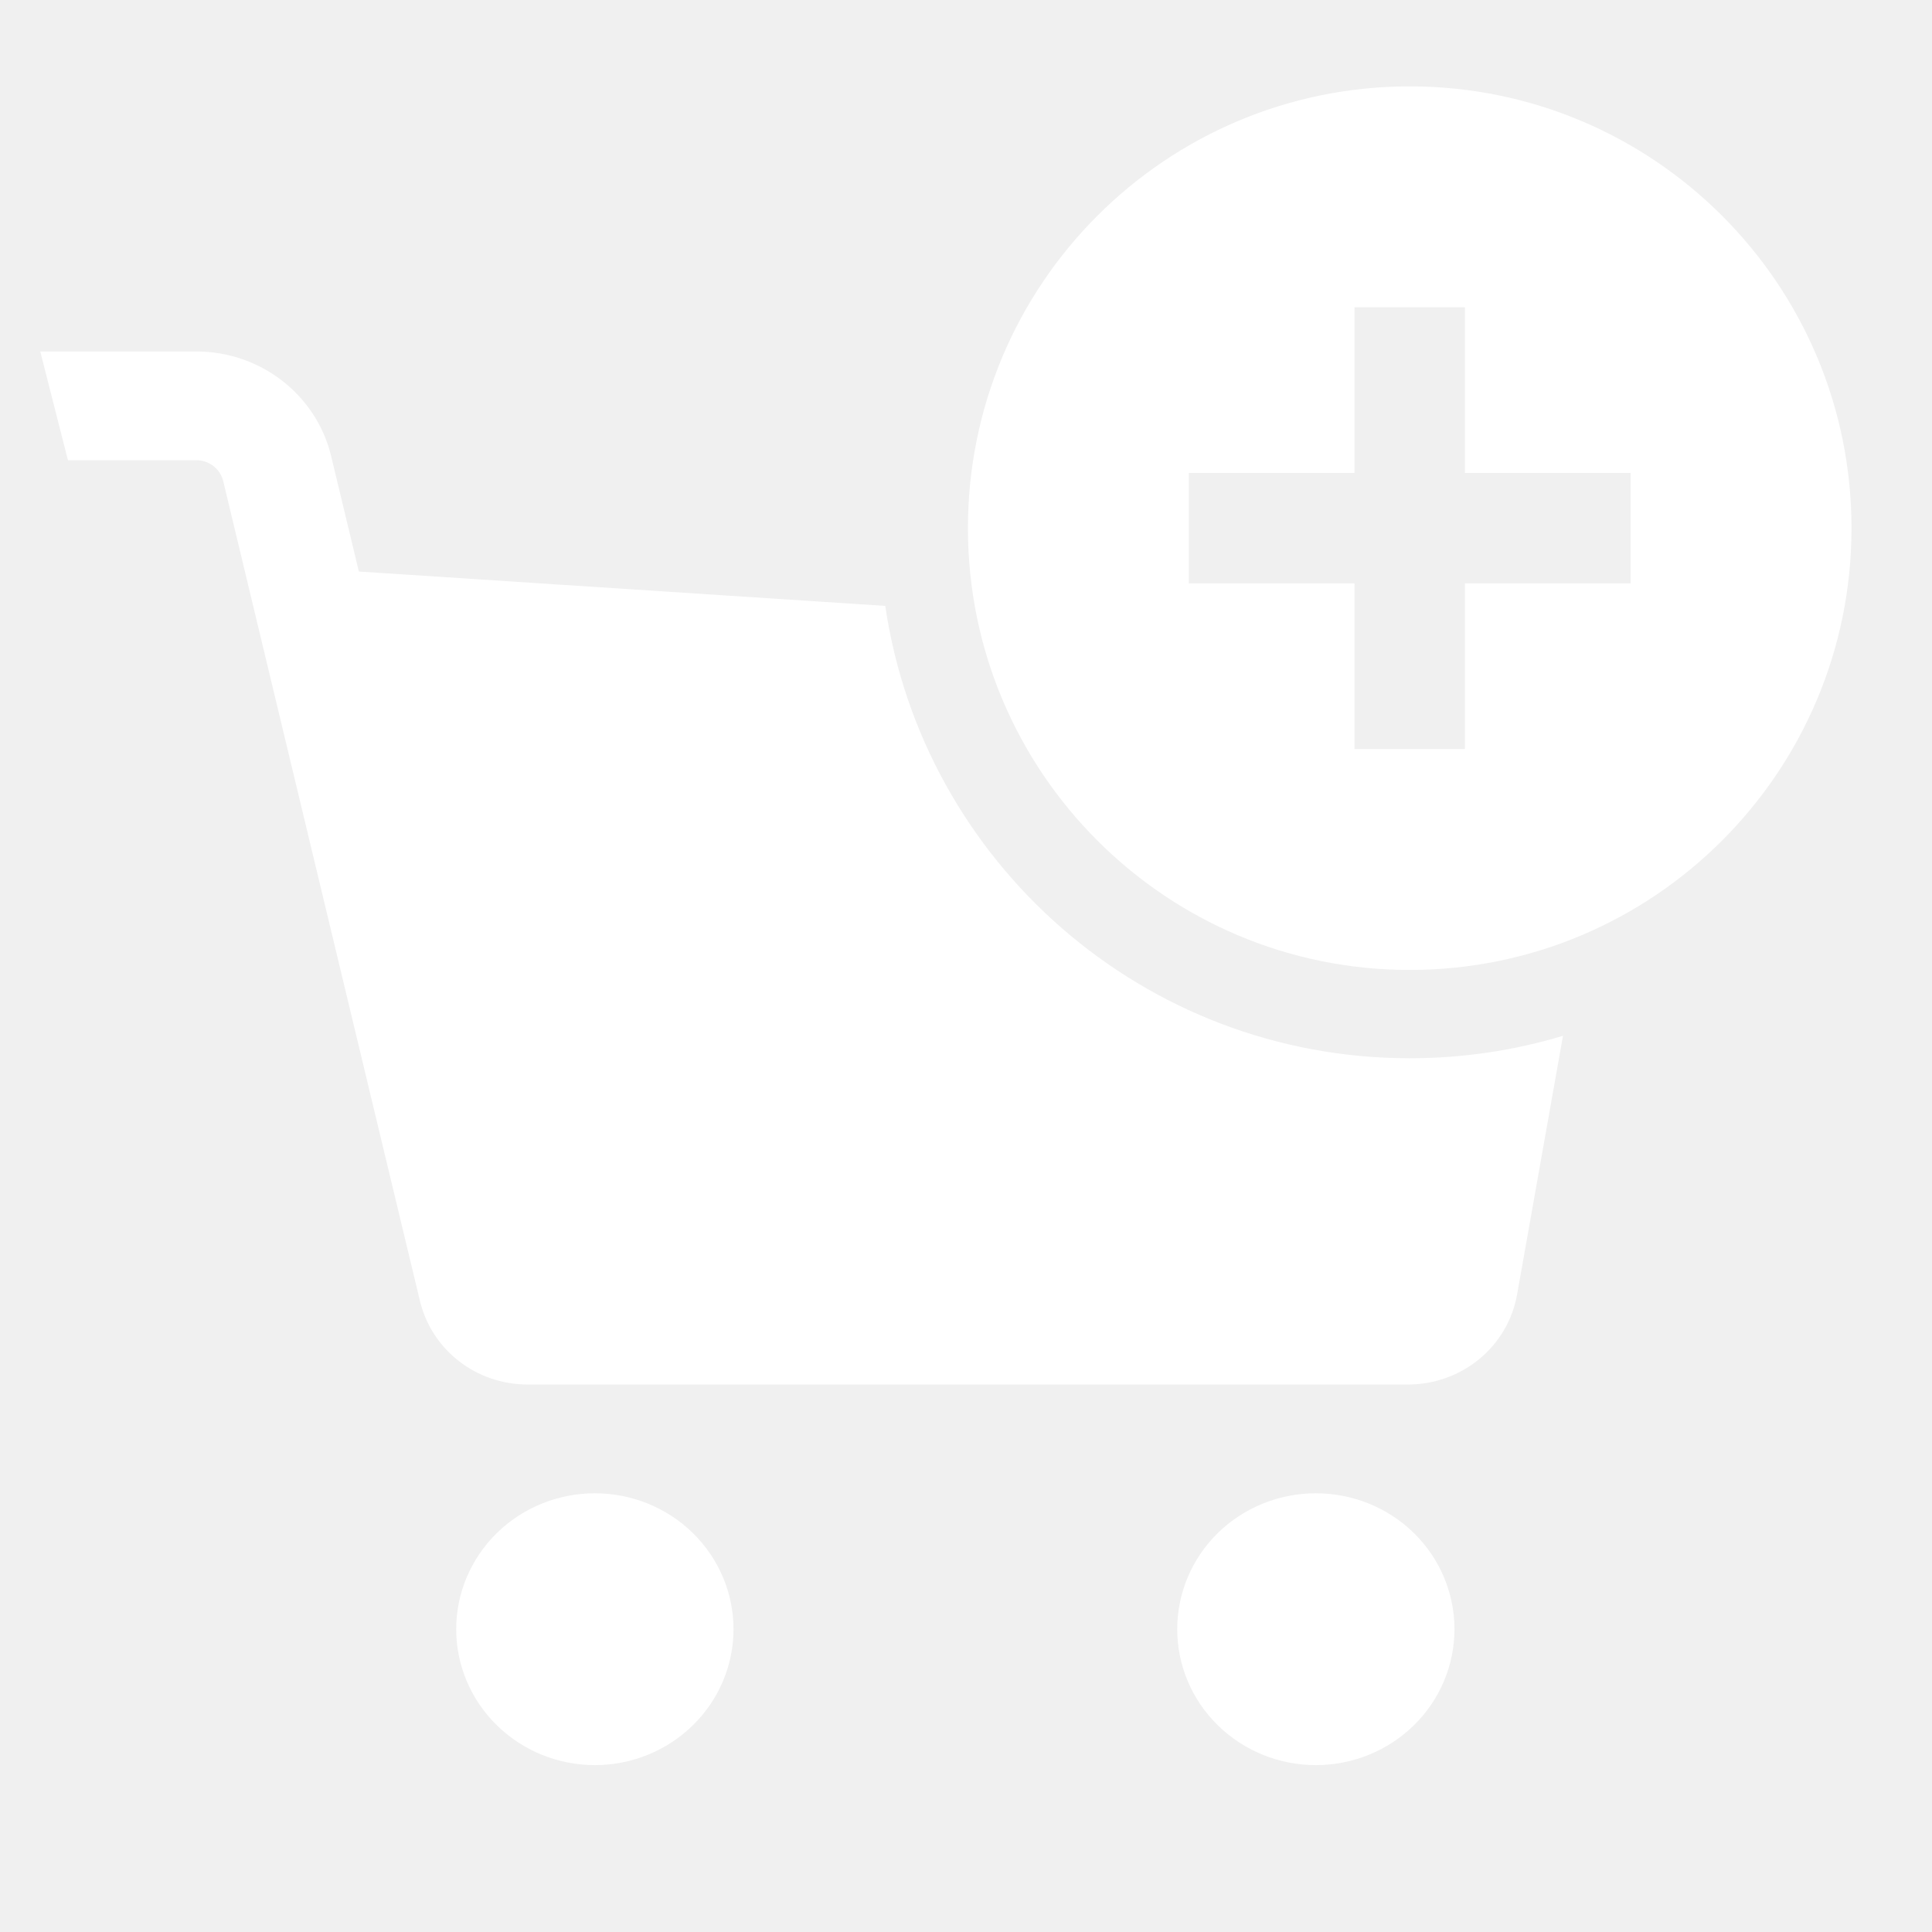
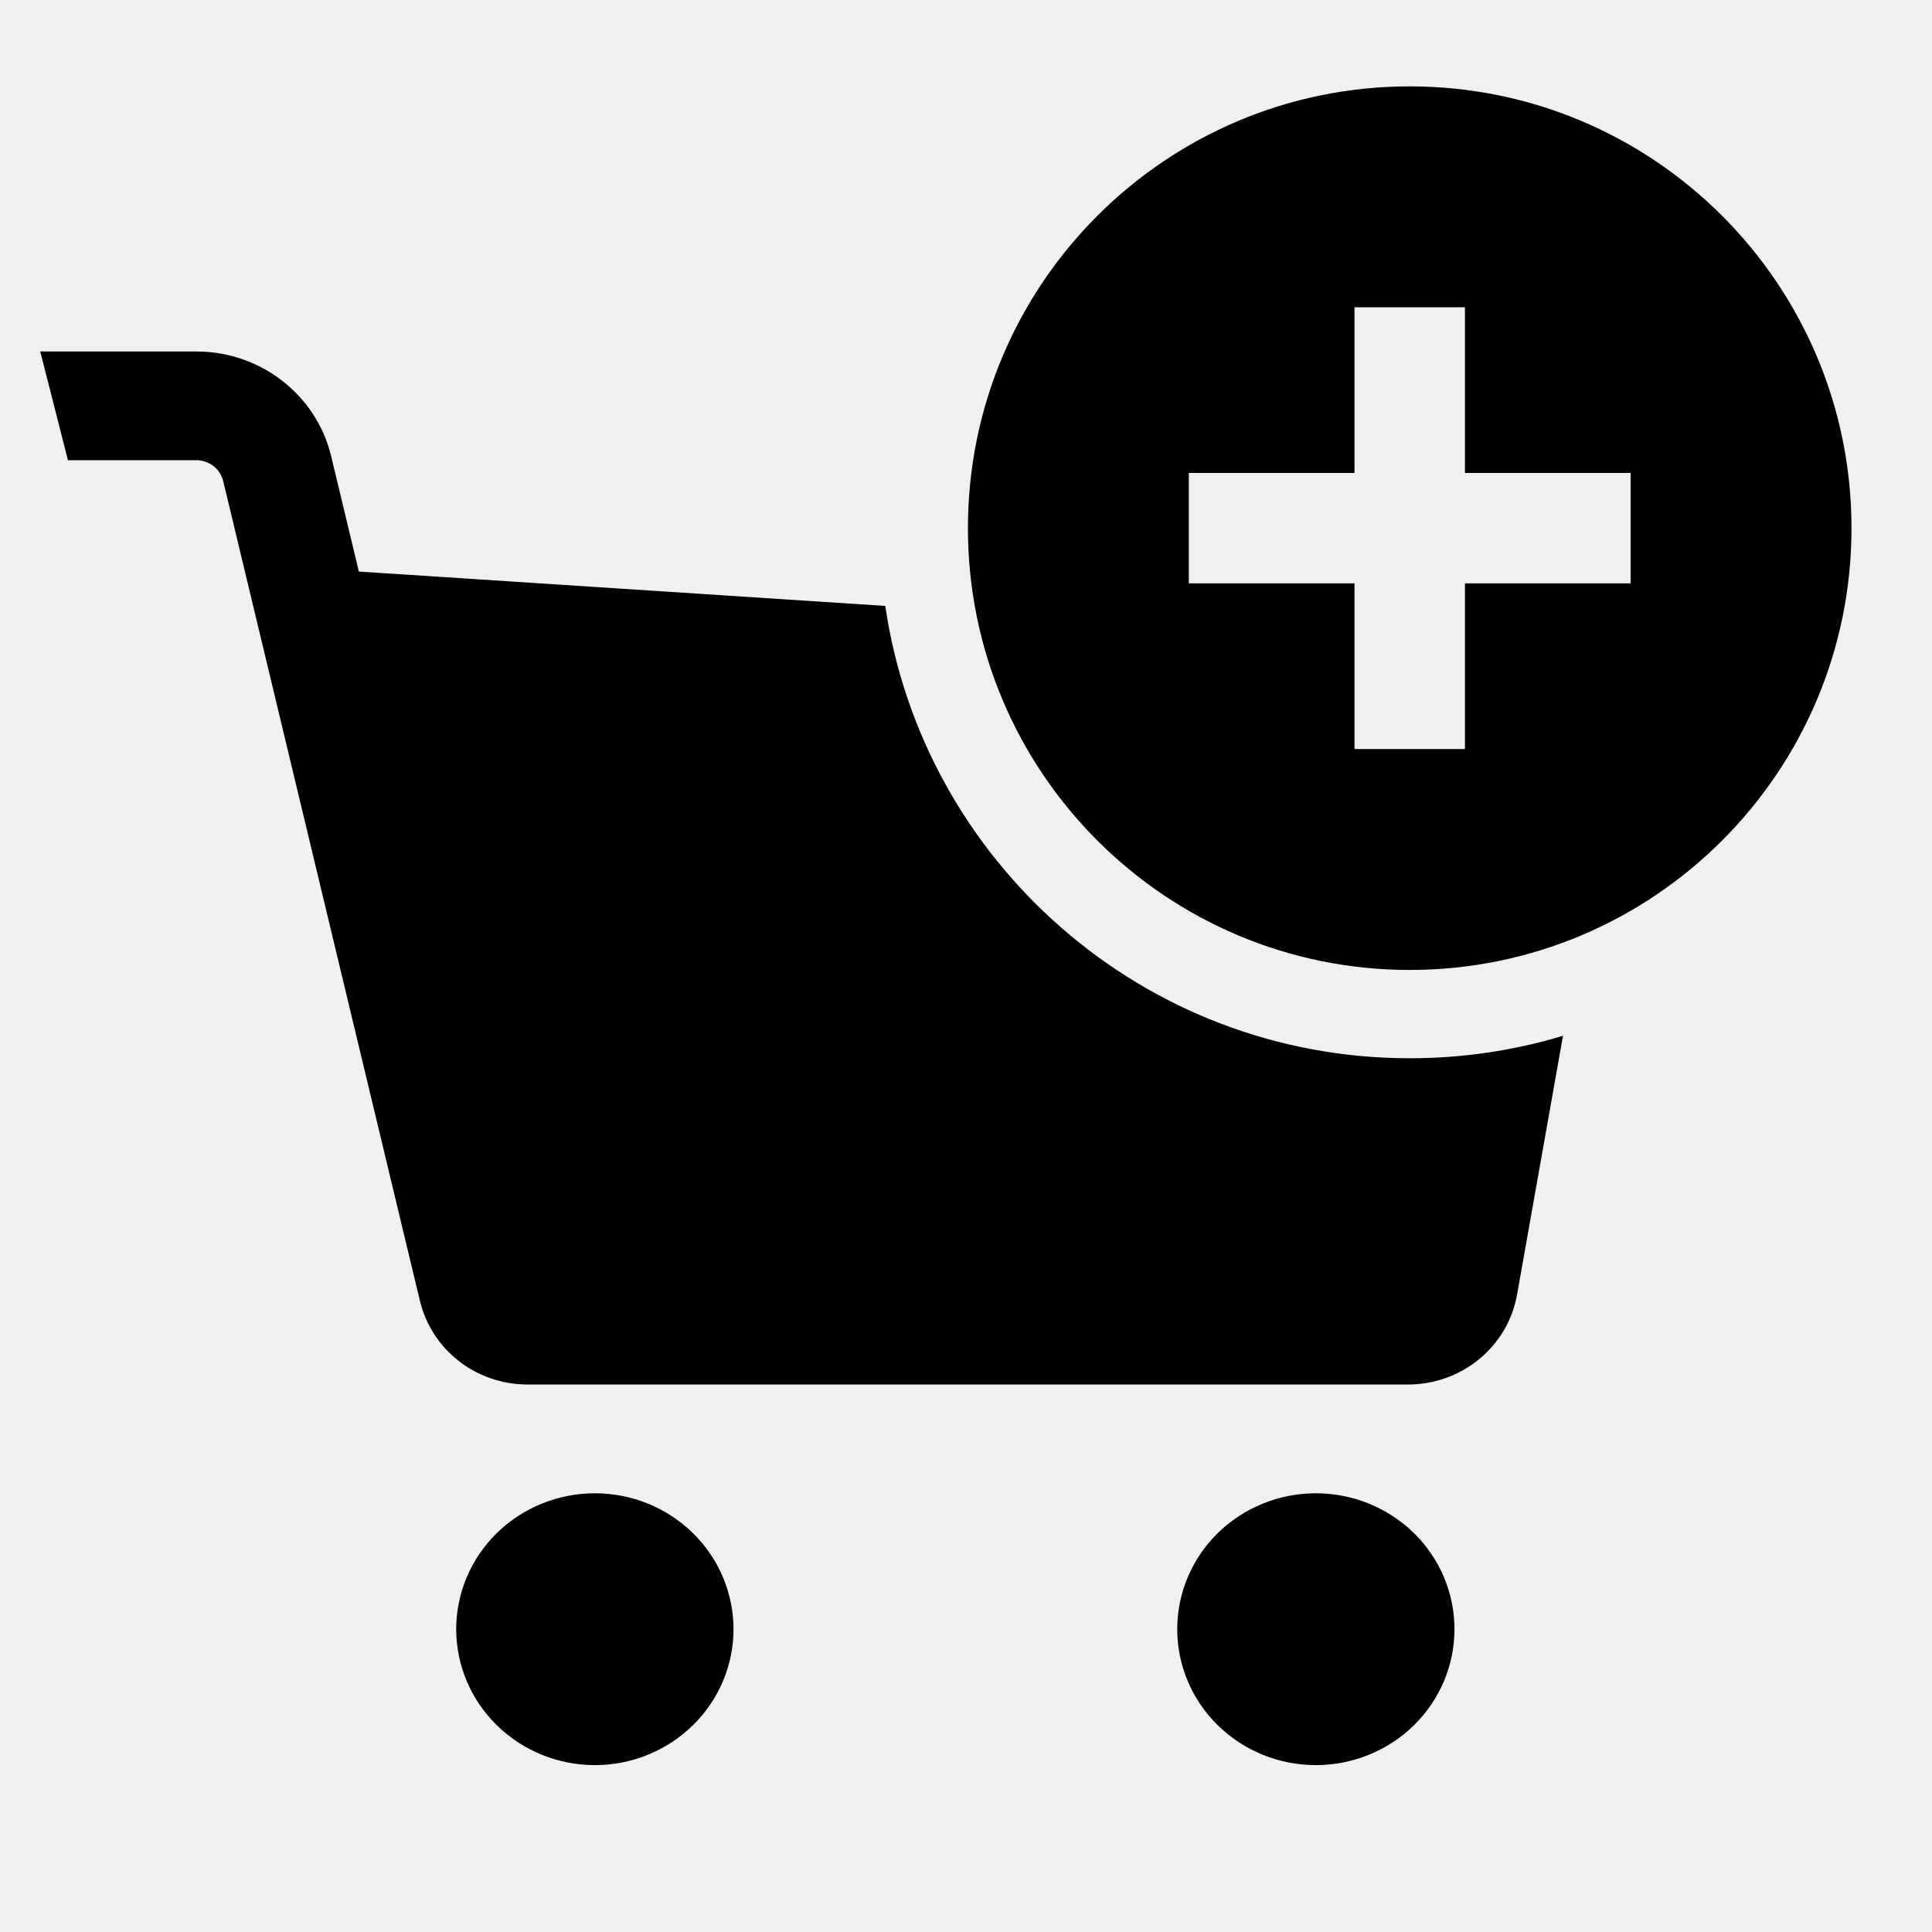
- <svg xmlns="http://www.w3.org/2000/svg" width="24" height="24" viewBox="0 0 24 24" fill="white">
-   <path fill-rule="evenodd" clip-rule="evenodd" d="M12.024 6.561C12.024 3.53 14.482 1.073 17.512 1.073C20.543 1.073 23 3.53 23 6.561C23 9.592 20.543 12.049 17.512 12.049C14.482 12.049 12.024 9.592 12.024 6.561ZM18.198 7.247H20.256V5.875H18.198V3.817H16.826V5.875H14.768V7.247H16.826V9.305H18.198V7.247ZM4.458 7.1L10.997 7.527C11.465 10.706 14.203 13.146 17.512 13.146C18.174 13.146 18.813 13.049 19.416 12.867L18.846 16.08C18.731 16.728 18.161 17.199 17.489 17.199H6.557C5.914 17.199 5.363 16.77 5.216 16.158L2.773 5.977C2.736 5.824 2.598 5.717 2.438 5.717H0.844L0.5 4.366H2.438C3.237 4.366 3.931 4.905 4.114 5.668L4.458 7.1ZM7.39 18.55C6.933 18.55 6.495 18.728 6.172 19.044C5.849 19.361 5.667 19.791 5.667 20.238C5.667 20.686 5.849 21.116 6.172 21.432C6.495 21.749 6.933 21.927 7.39 21.927C7.846 21.927 8.284 21.749 8.607 21.432C8.93 21.116 9.112 20.686 9.112 20.238C9.112 19.791 8.93 19.361 8.607 19.044C8.284 18.728 7.846 18.55 7.39 18.55ZM16.346 18.55C15.889 18.55 15.451 18.728 15.128 19.044C14.805 19.361 14.624 19.791 14.624 20.238C14.624 20.686 14.805 21.116 15.128 21.432C15.451 21.749 15.889 21.927 16.346 21.927C16.803 21.927 17.241 21.749 17.564 21.432C17.887 21.116 18.068 20.686 18.068 20.238C18.068 19.791 17.887 19.361 17.564 19.044C17.241 18.728 16.803 18.55 16.346 18.55Z" />
+ <svg xmlns="http://www.w3.org/2000/svg" width="24" height="24" viewBox="0 0 24 24" fill="none">
+   <path fill-rule="evenodd" clip-rule="evenodd" d="M12.024 6.561C12.024 3.53 14.482 1.073 17.512 1.073C20.543 1.073 23 3.53 23 6.561C23 9.592 20.543 12.049 17.512 12.049C14.482 12.049 12.024 9.592 12.024 6.561ZM18.198 7.247H20.256V5.875H18.198V3.817H16.826V5.875H14.768V7.247H16.826V9.305H18.198V7.247ZM4.458 7.1L10.997 7.527C11.465 10.706 14.203 13.146 17.512 13.146C18.174 13.146 18.813 13.049 19.416 12.867L18.846 16.08C18.731 16.728 18.161 17.199 17.489 17.199H6.557C5.914 17.199 5.363 16.77 5.216 16.158L2.773 5.977C2.736 5.824 2.598 5.717 2.438 5.717H0.844L0.5 4.366H2.438C3.237 4.366 3.931 4.905 4.114 5.668L4.458 7.1ZM7.39 18.55C6.933 18.55 6.495 18.728 6.172 19.044C5.849 19.361 5.667 19.791 5.667 20.238C5.667 20.686 5.849 21.116 6.172 21.432C6.495 21.749 6.933 21.927 7.39 21.927C7.846 21.927 8.284 21.749 8.607 21.432C8.93 21.116 9.112 20.686 9.112 20.238C9.112 19.791 8.93 19.361 8.607 19.044C8.284 18.728 7.846 18.55 7.39 18.55ZM16.346 18.55C15.889 18.55 15.451 18.728 15.128 19.044C14.805 19.361 14.624 19.791 14.624 20.238C14.624 20.686 14.805 21.116 15.128 21.432C15.451 21.749 15.889 21.927 16.346 21.927C16.803 21.927 17.241 21.749 17.564 21.432C17.887 21.116 18.068 20.686 18.068 20.238C18.068 19.791 17.887 19.361 17.564 19.044C17.241 18.728 16.803 18.55 16.346 18.55Z" fill="currentColor" />
</svg>
